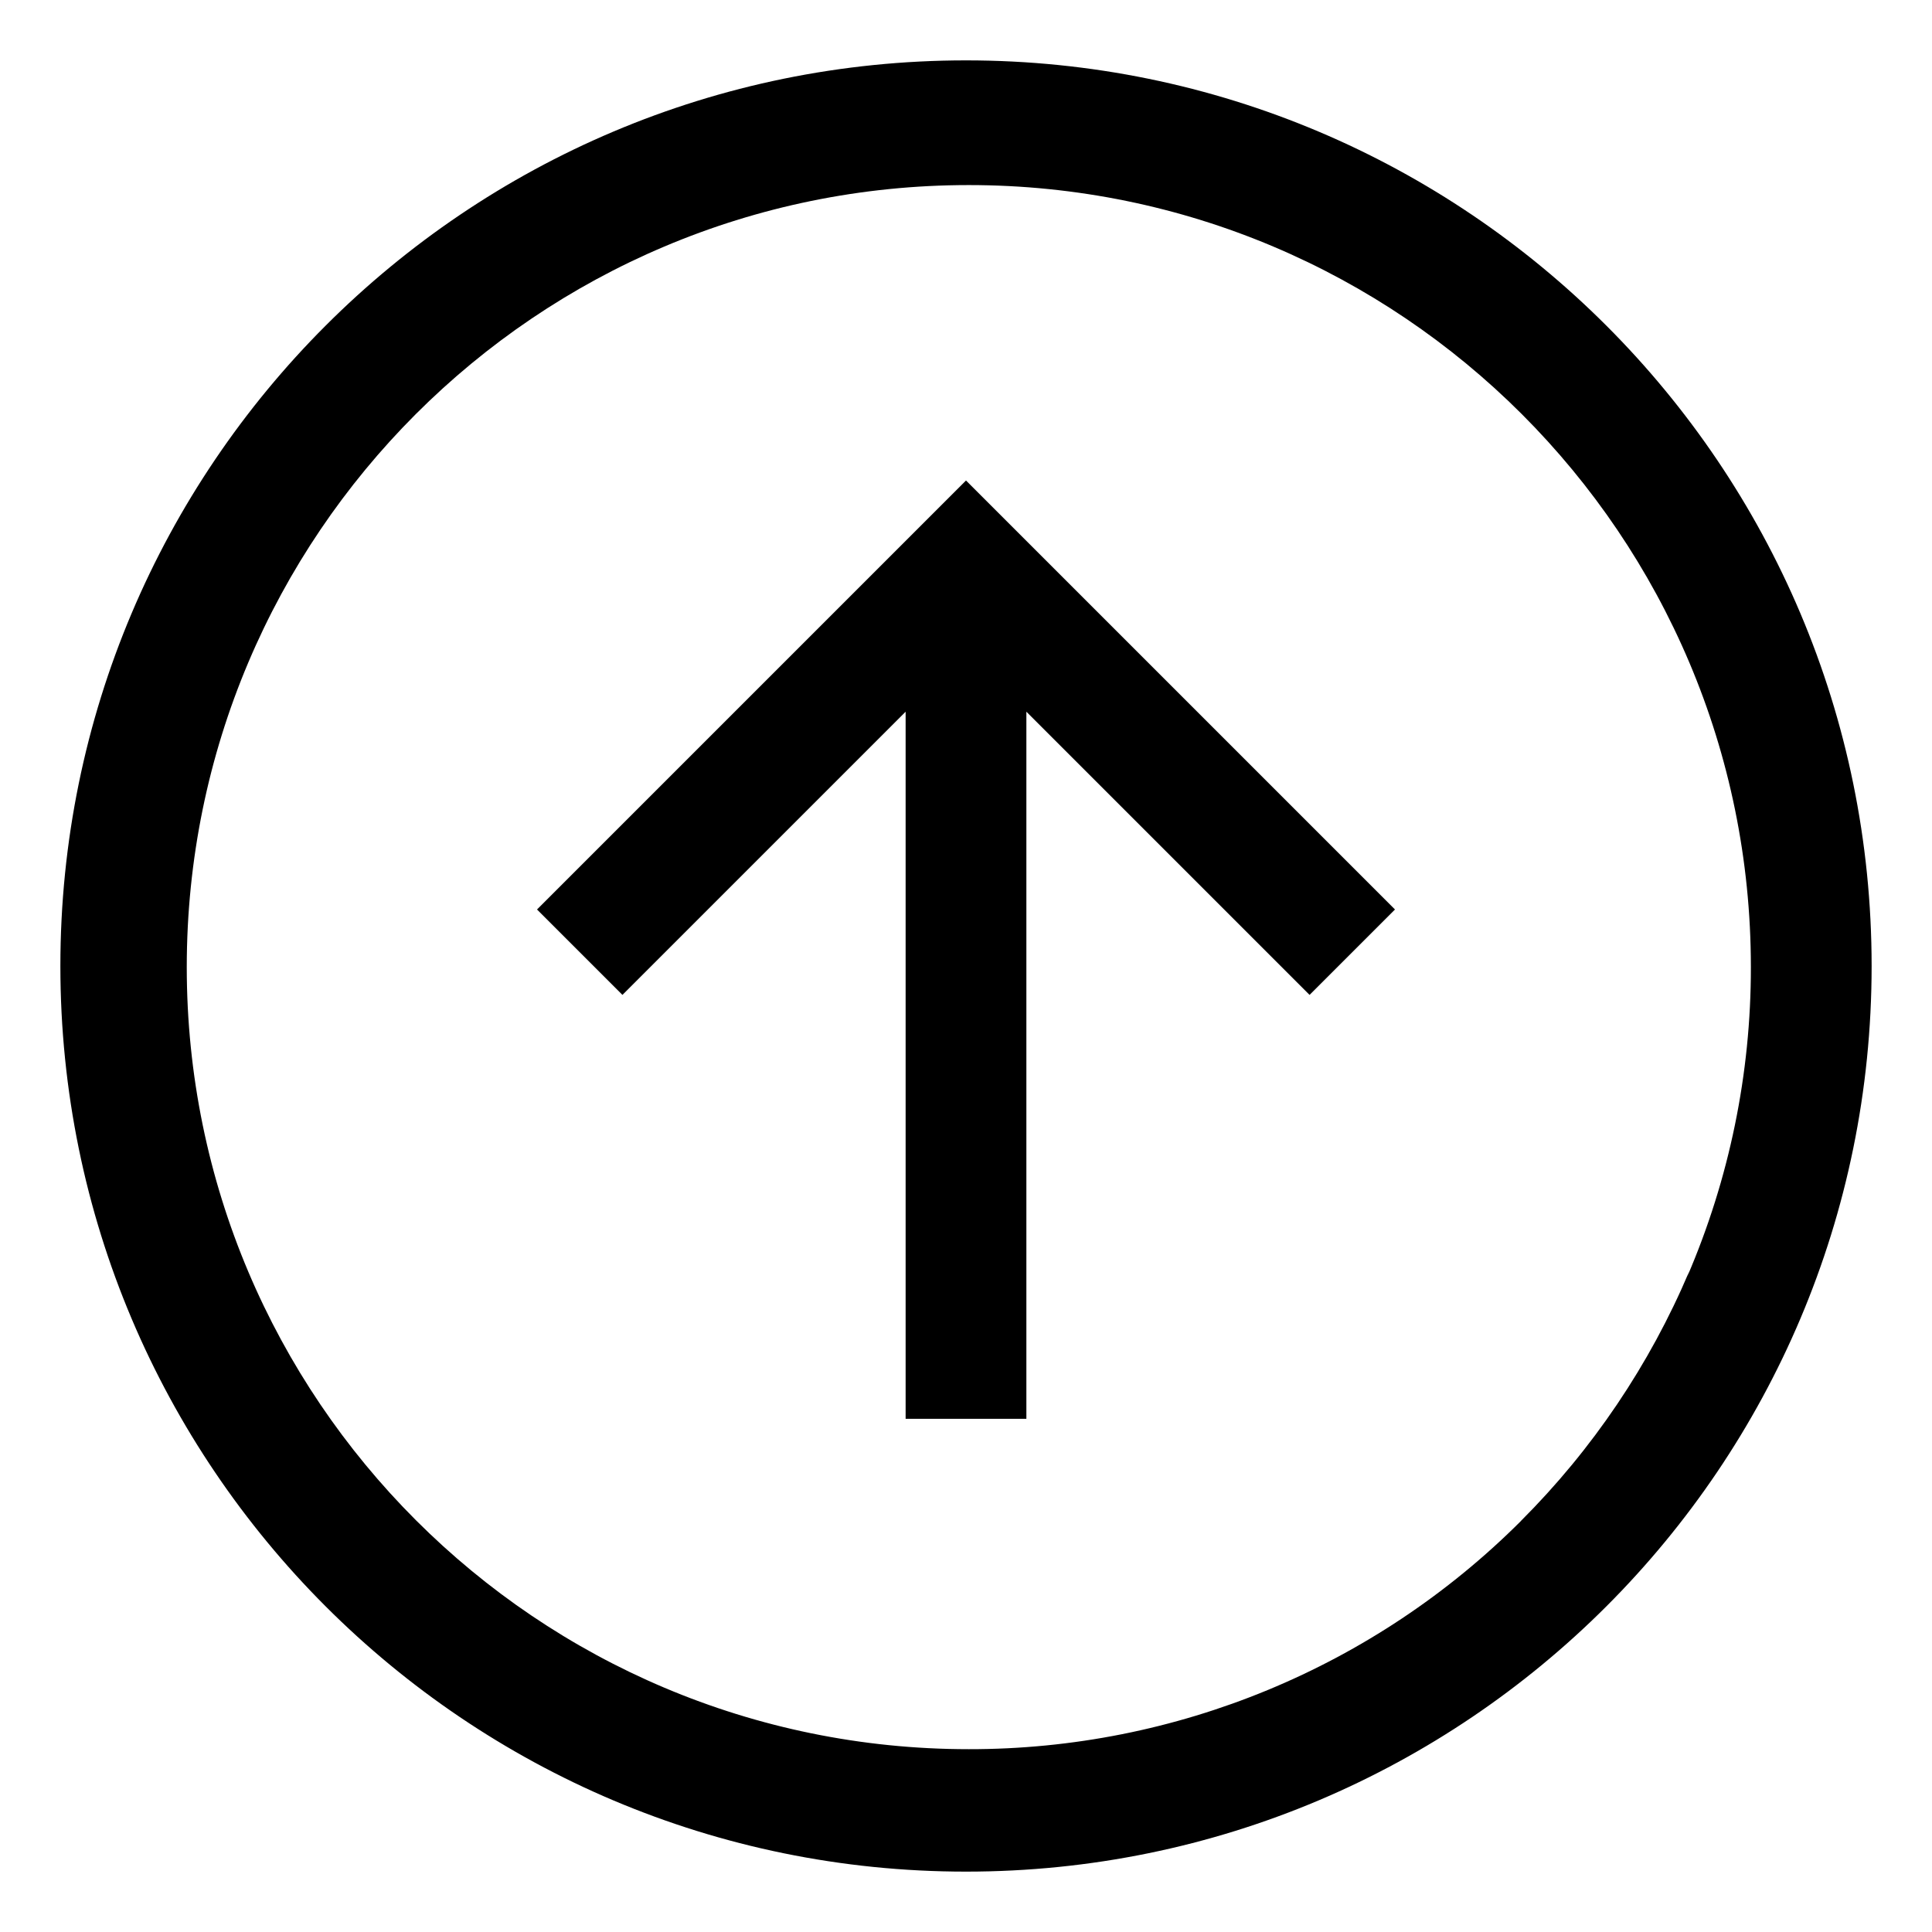
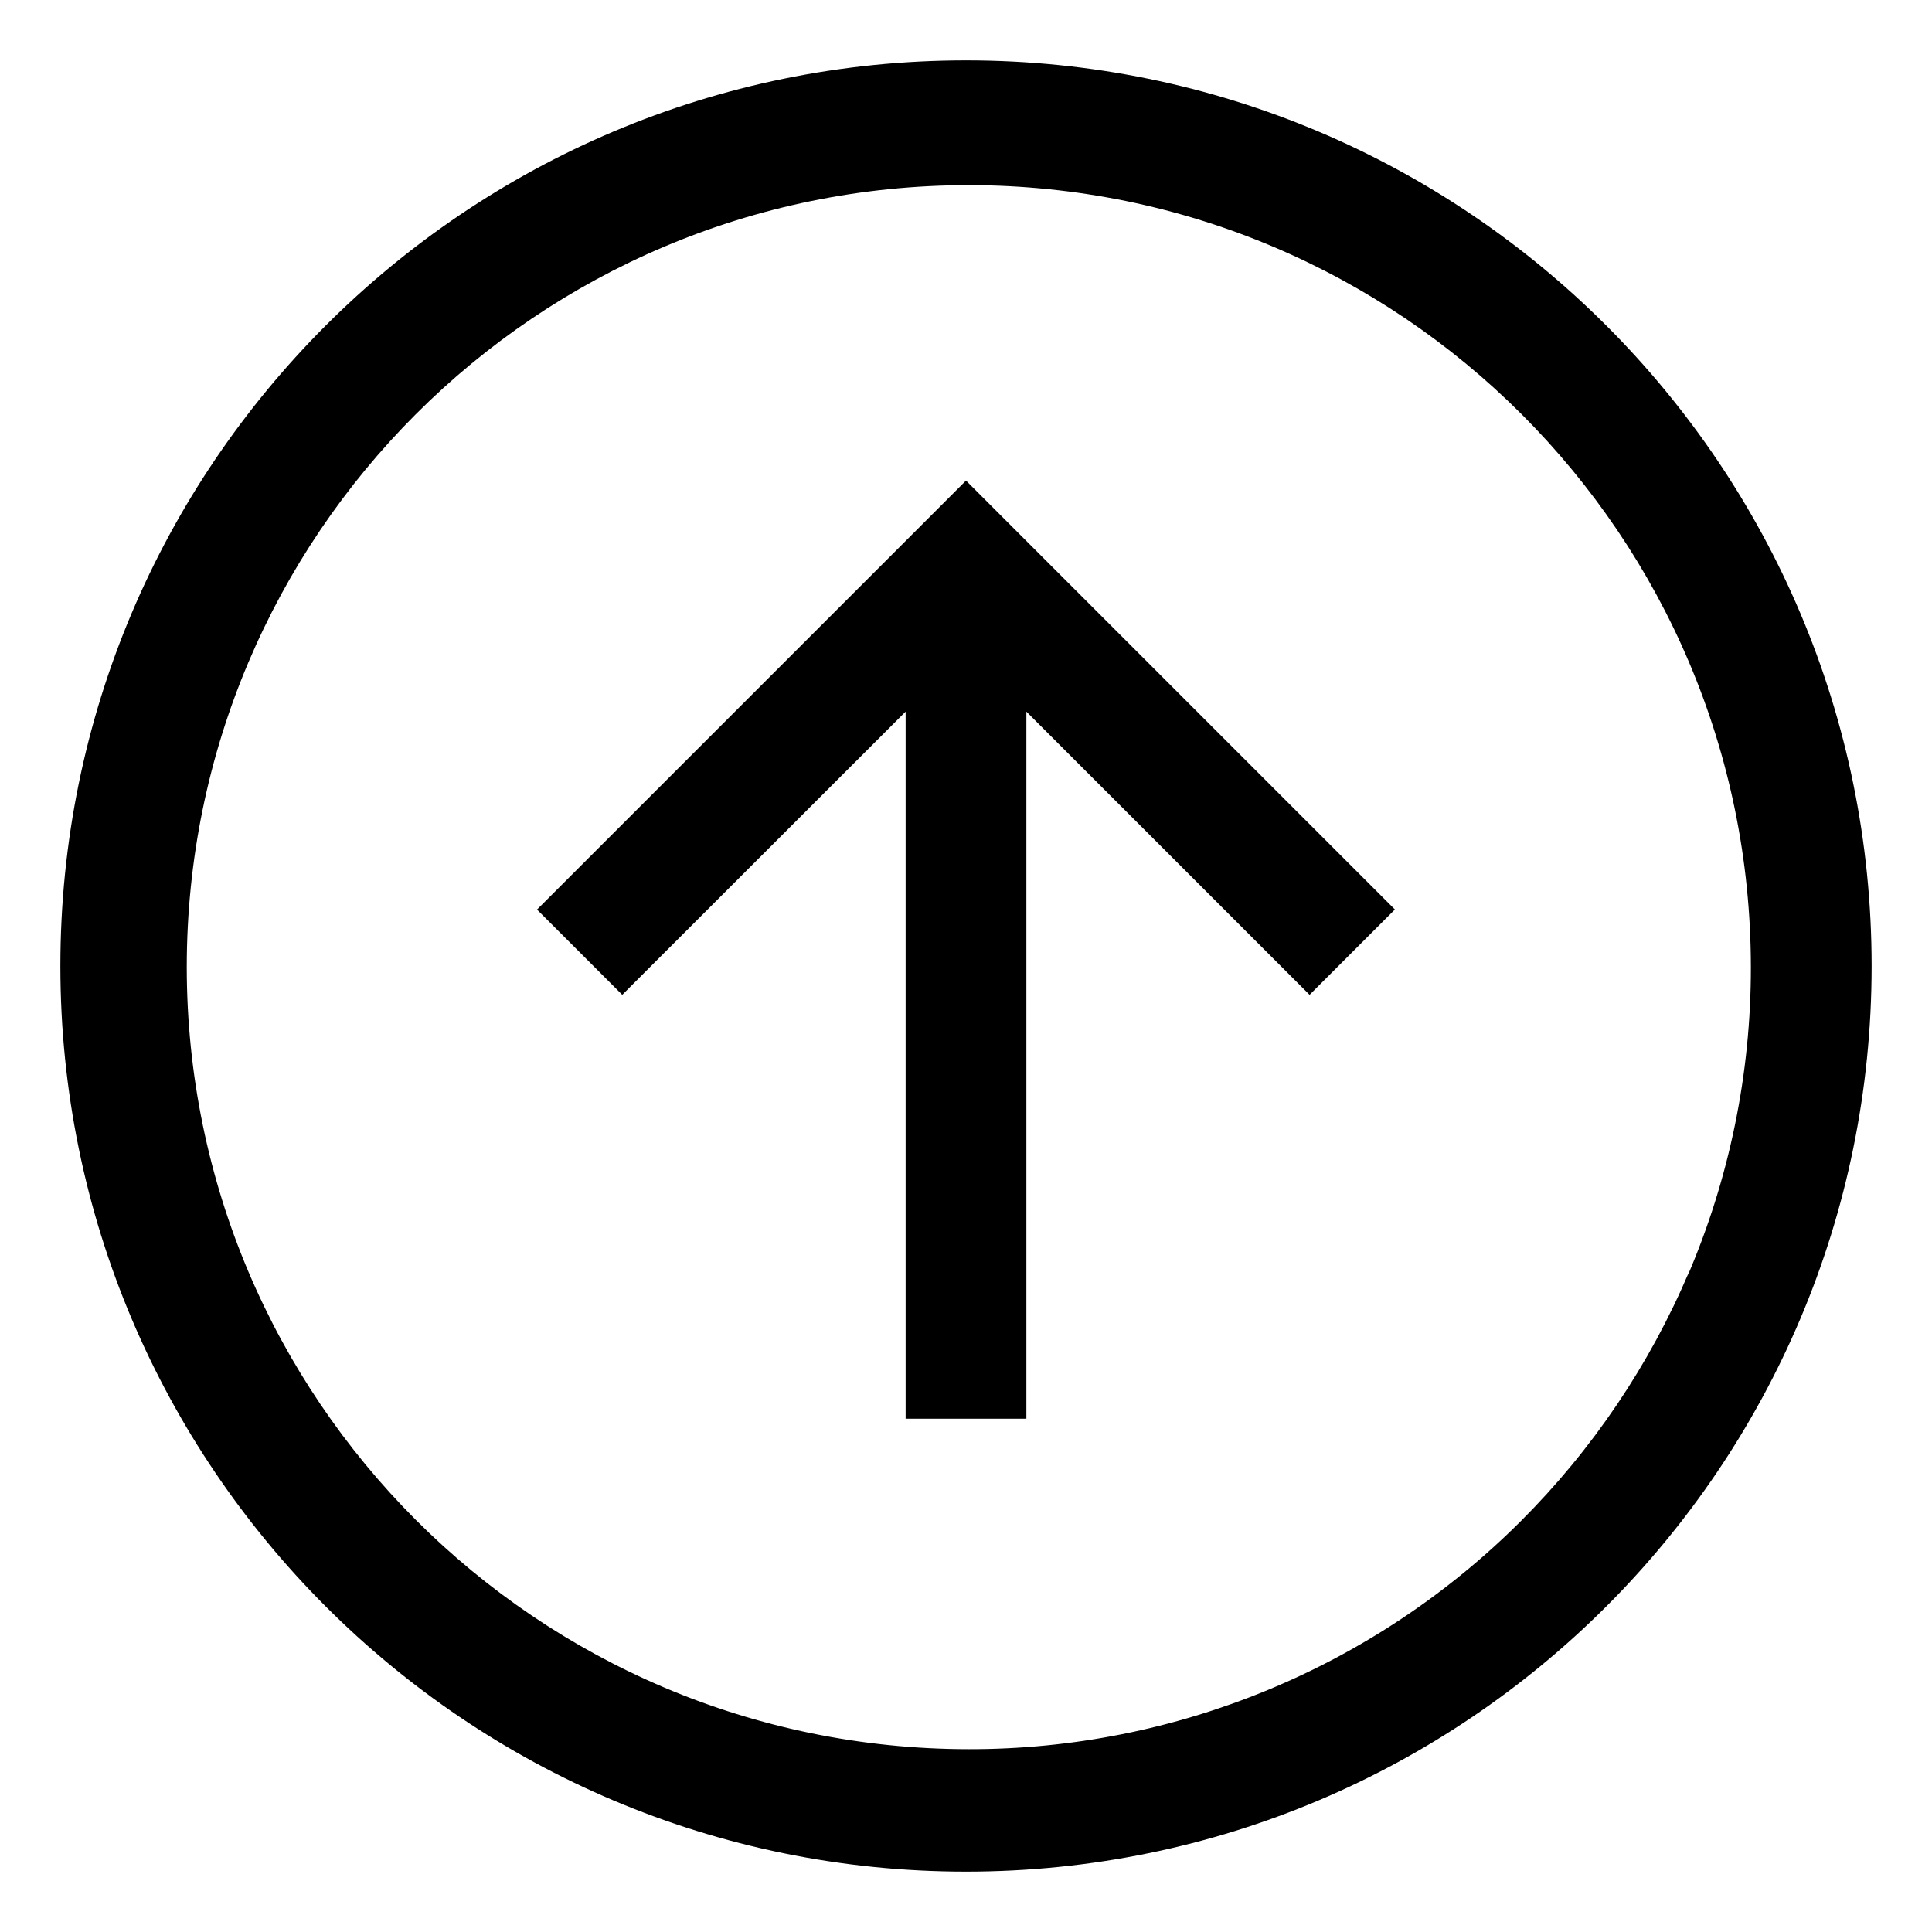
- <svg xmlns="http://www.w3.org/2000/svg" aria-hidden="true" focusable="false" width="1em" height="1em" style="-ms-transform: rotate(360deg); -webkit-transform: rotate(360deg); transform: rotate(360deg);" preserveAspectRatio="xMidYMid meet" viewBox="0 0 24 24">
-   <path d="M12 .75C5.787.75.75 5.787.75 12S5.787 23.25 12 23.25S23.25 18.213 23.25 12S18.213.75 12 .75zm6.894 18.144a9.684 9.684 0 0 1-6.859 2.835c-5.365 0-9.715-4.349-9.715-9.715s4.349-9.715 9.715-9.715c5.365 0 9.715 4.349 9.715 9.715a9.688 9.688 0 0 1-.79 3.843l.024-.063a9.768 9.768 0 0 1-2.09 3.099z" fill="black" />
-   <path d="M6.671 11.298l1.061 1.061l3.518-3.518v8.784h1.5V8.841l3.518 3.518l1.061-1.061L12 5.969l-5.329 5.329z" fill="black" />
+ <svg xmlns="http://www.w3.org/2000/svg" width="1em" height="1em" preserveAspectRatio="xMidYMid meet" viewBox="0 0 24 24">
+   <path d="M12 .75C5.787.75.75 5.787.75 12S5.787 23.25 12 23.25 23.25 18.213 23.25 12 18.213.75 12 .75zm6.894 18.144a9.684 9.684 0 0 1-6.859 2.835 9.72 9.72 0 0 1-9.715-9.715C2.32 6.65 6.67 2.3 12.035 2.3a9.72 9.72 0 0 1 9.715 9.715 9.688 9.688 0 0 1-.79 3.843l.024-.063a9.768 9.768 0 0 1-2.09 3.099zM6.67 11.298l1.06 1.06 3.52-3.518v8.784h1.5V8.84l3.518 3.518 1.06-1.06L12 5.97 6.67 11.3z" />
</svg>
